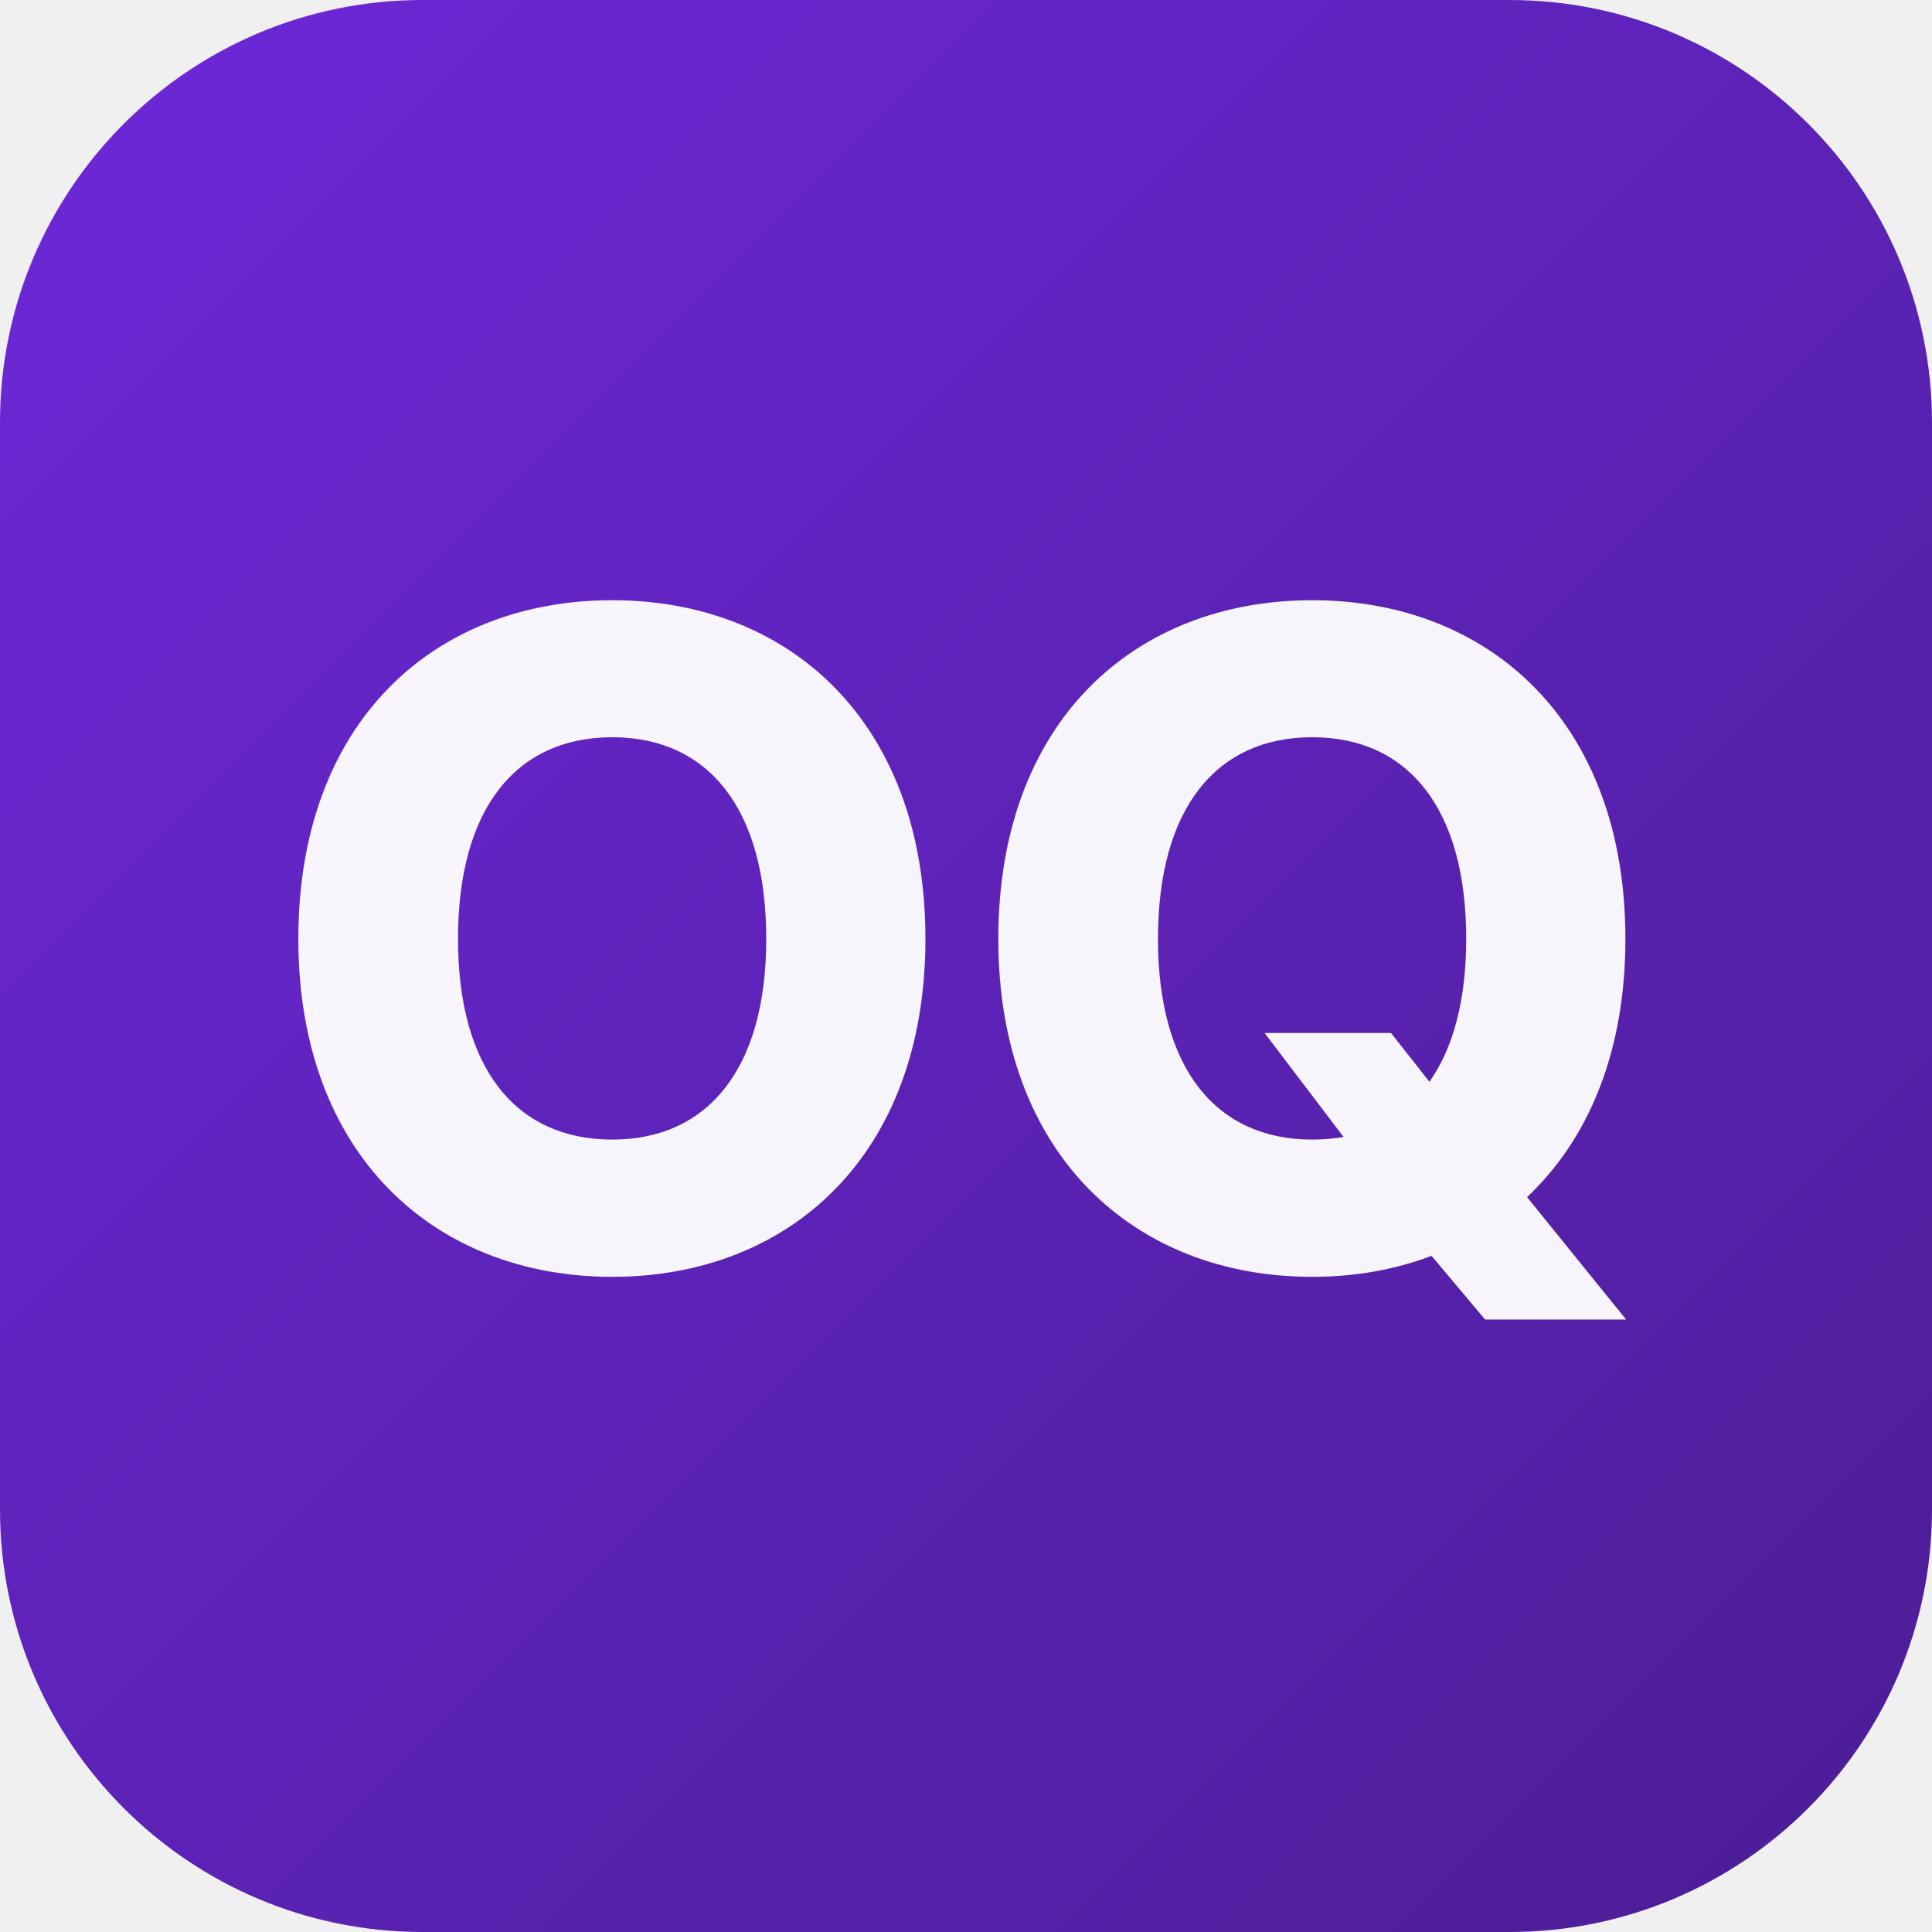
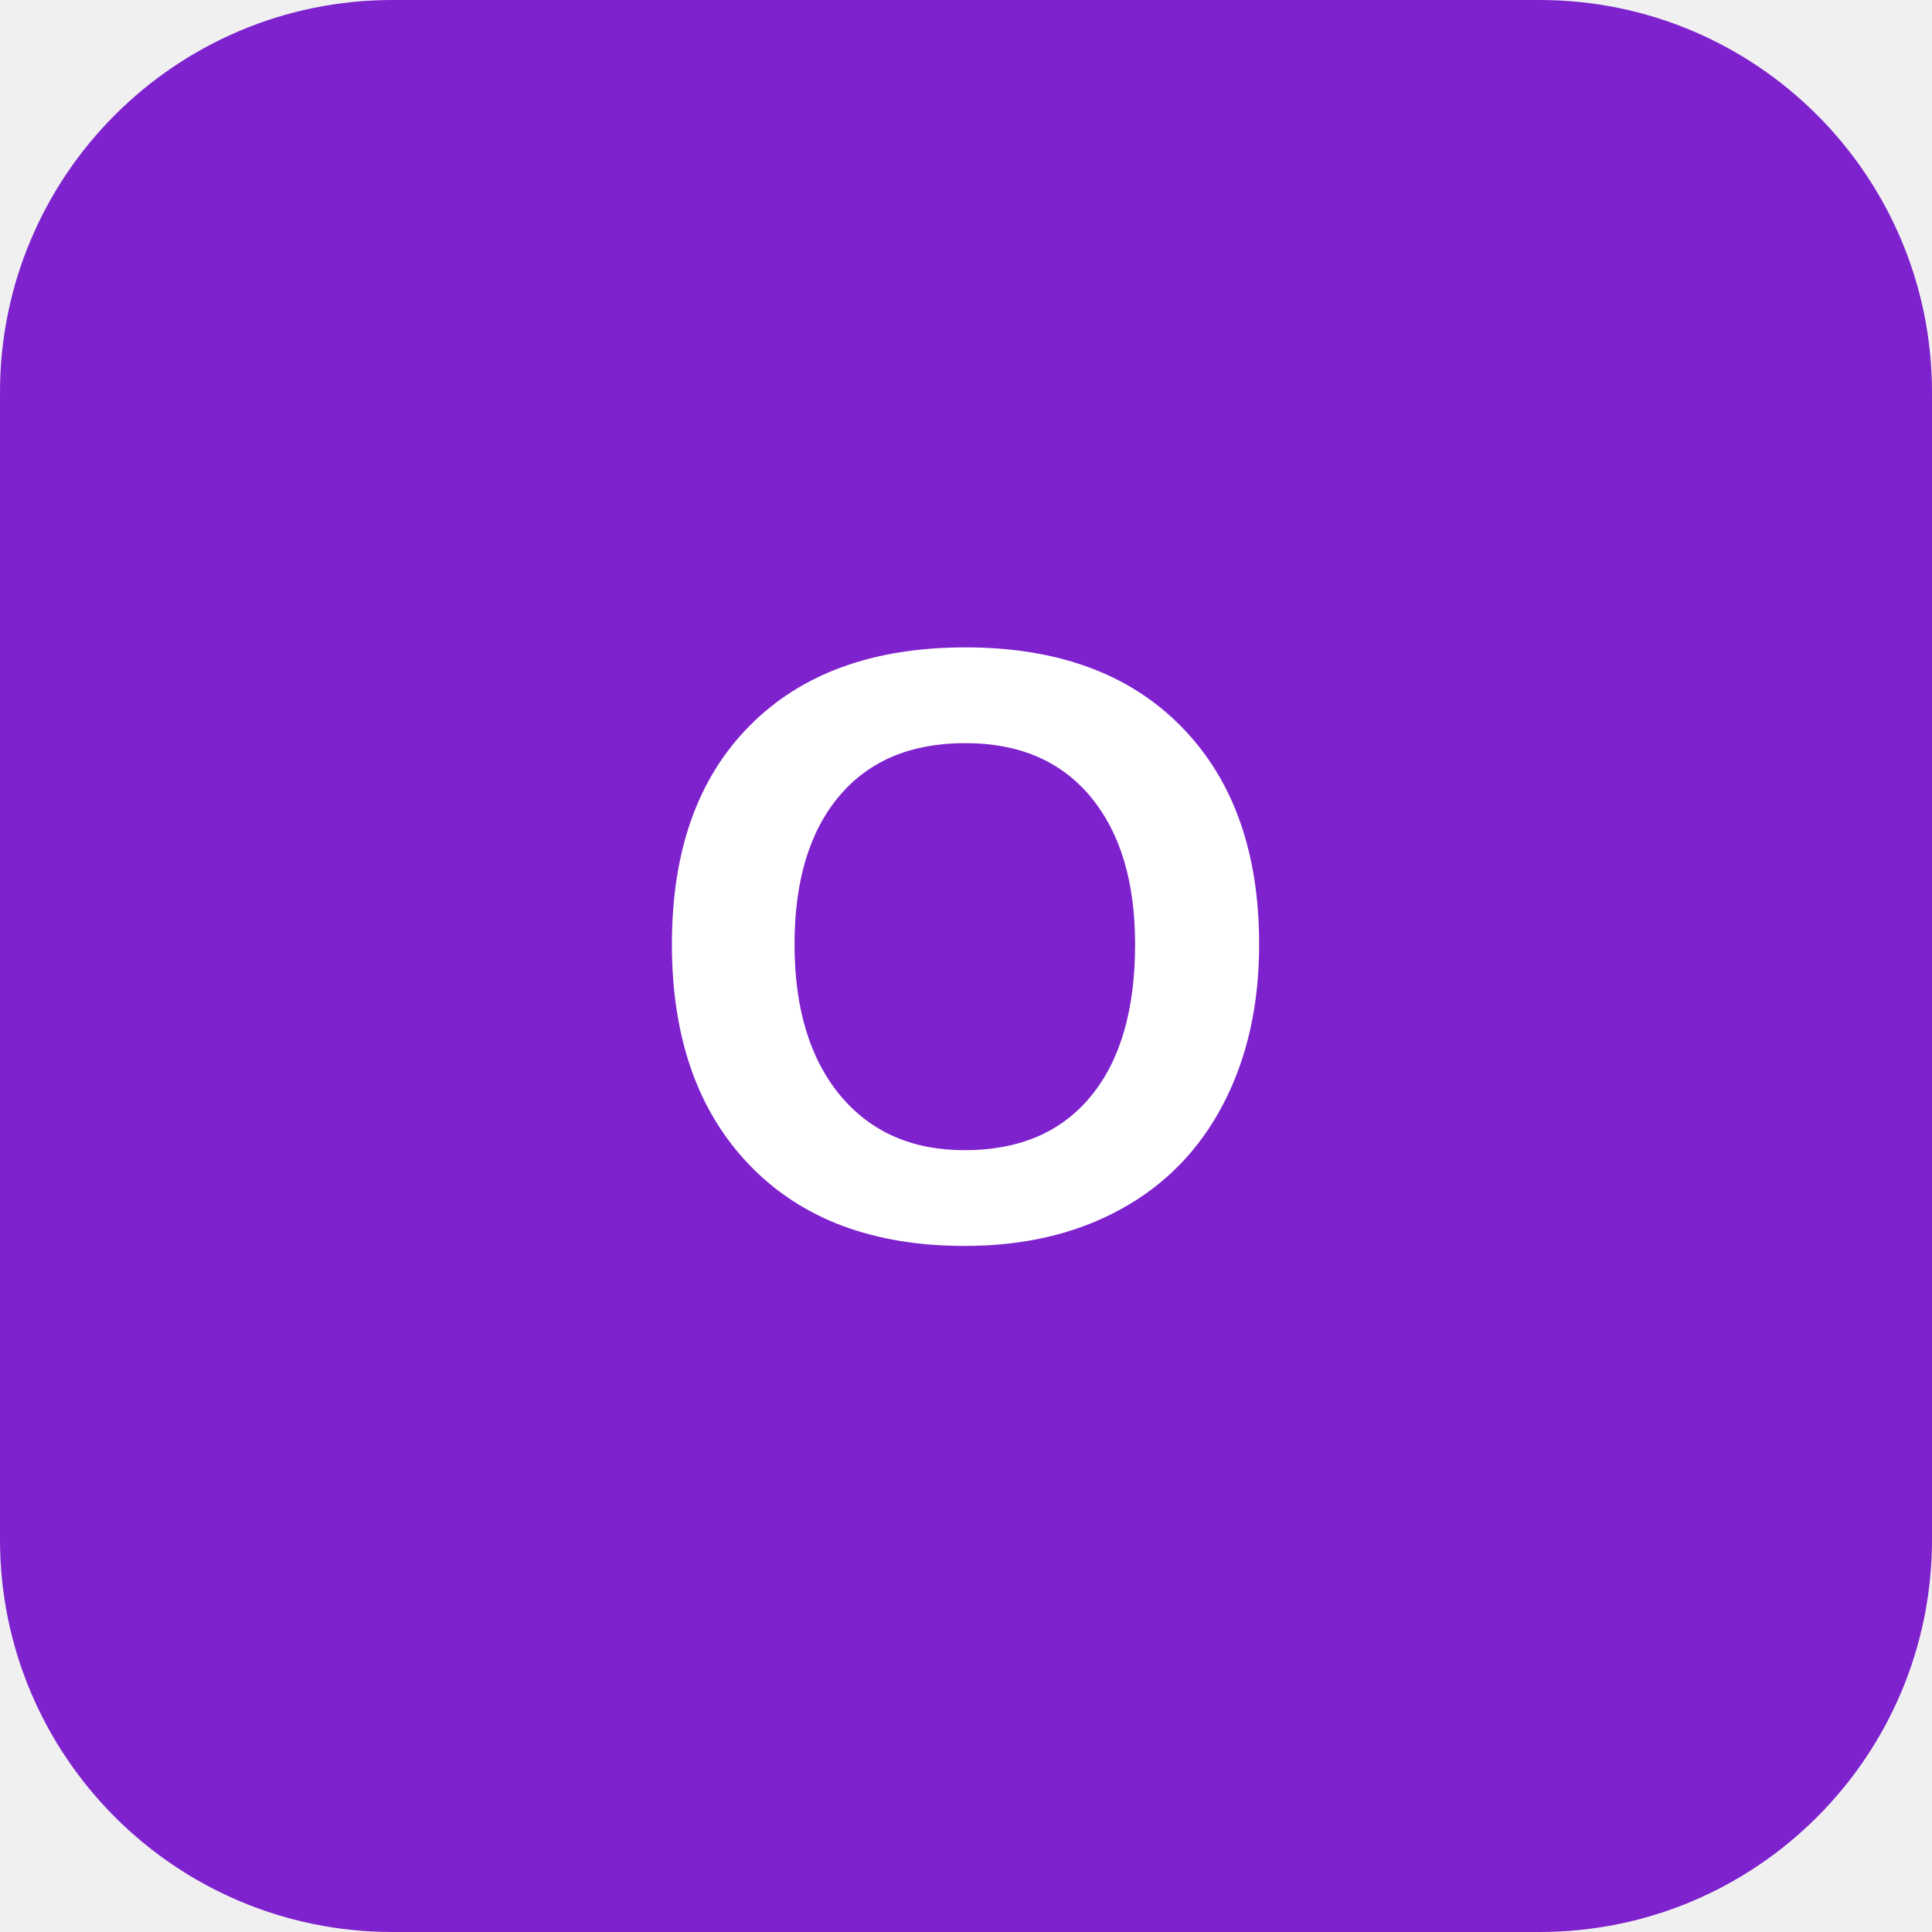
- <svg xmlns="http://www.w3.org/2000/svg" width="128" height="128" viewBox="0 0 128 128" fill="none">
-   <defs>
-     <linearGradient id="g" x1="0" y1="0" x2="128" y2="128" gradientUnits="userSpaceOnUse">
-       <stop stop-color="#6D28D9" />
-       <stop offset="1" stop-color="#4C1D95" />
-     </linearGradient>
-   </defs>
-   <rect width="128" height="128" rx="28" fill="url(#g)" />
-   <text x="64" y="84" text-anchor="middle" font-family="system-ui,-apple-system,sans-serif" font-weight="800" font-size="60" fill="white" opacity="0.95">OQ</text>
+ <svg xmlns="http://www.w3.org/2000/svg" width="128" height="128" viewBox="0 0 128 128">
+   <rect width="128" height="128" rx="26" fill="#7e22ce" />
+   <text x="64" y="82" text-anchor="middle" font-family="'SF Pro Display','Helvetica Neue',Arial,sans-serif" font-weight="700" font-size="56" fill="white">O</text>
</svg>
